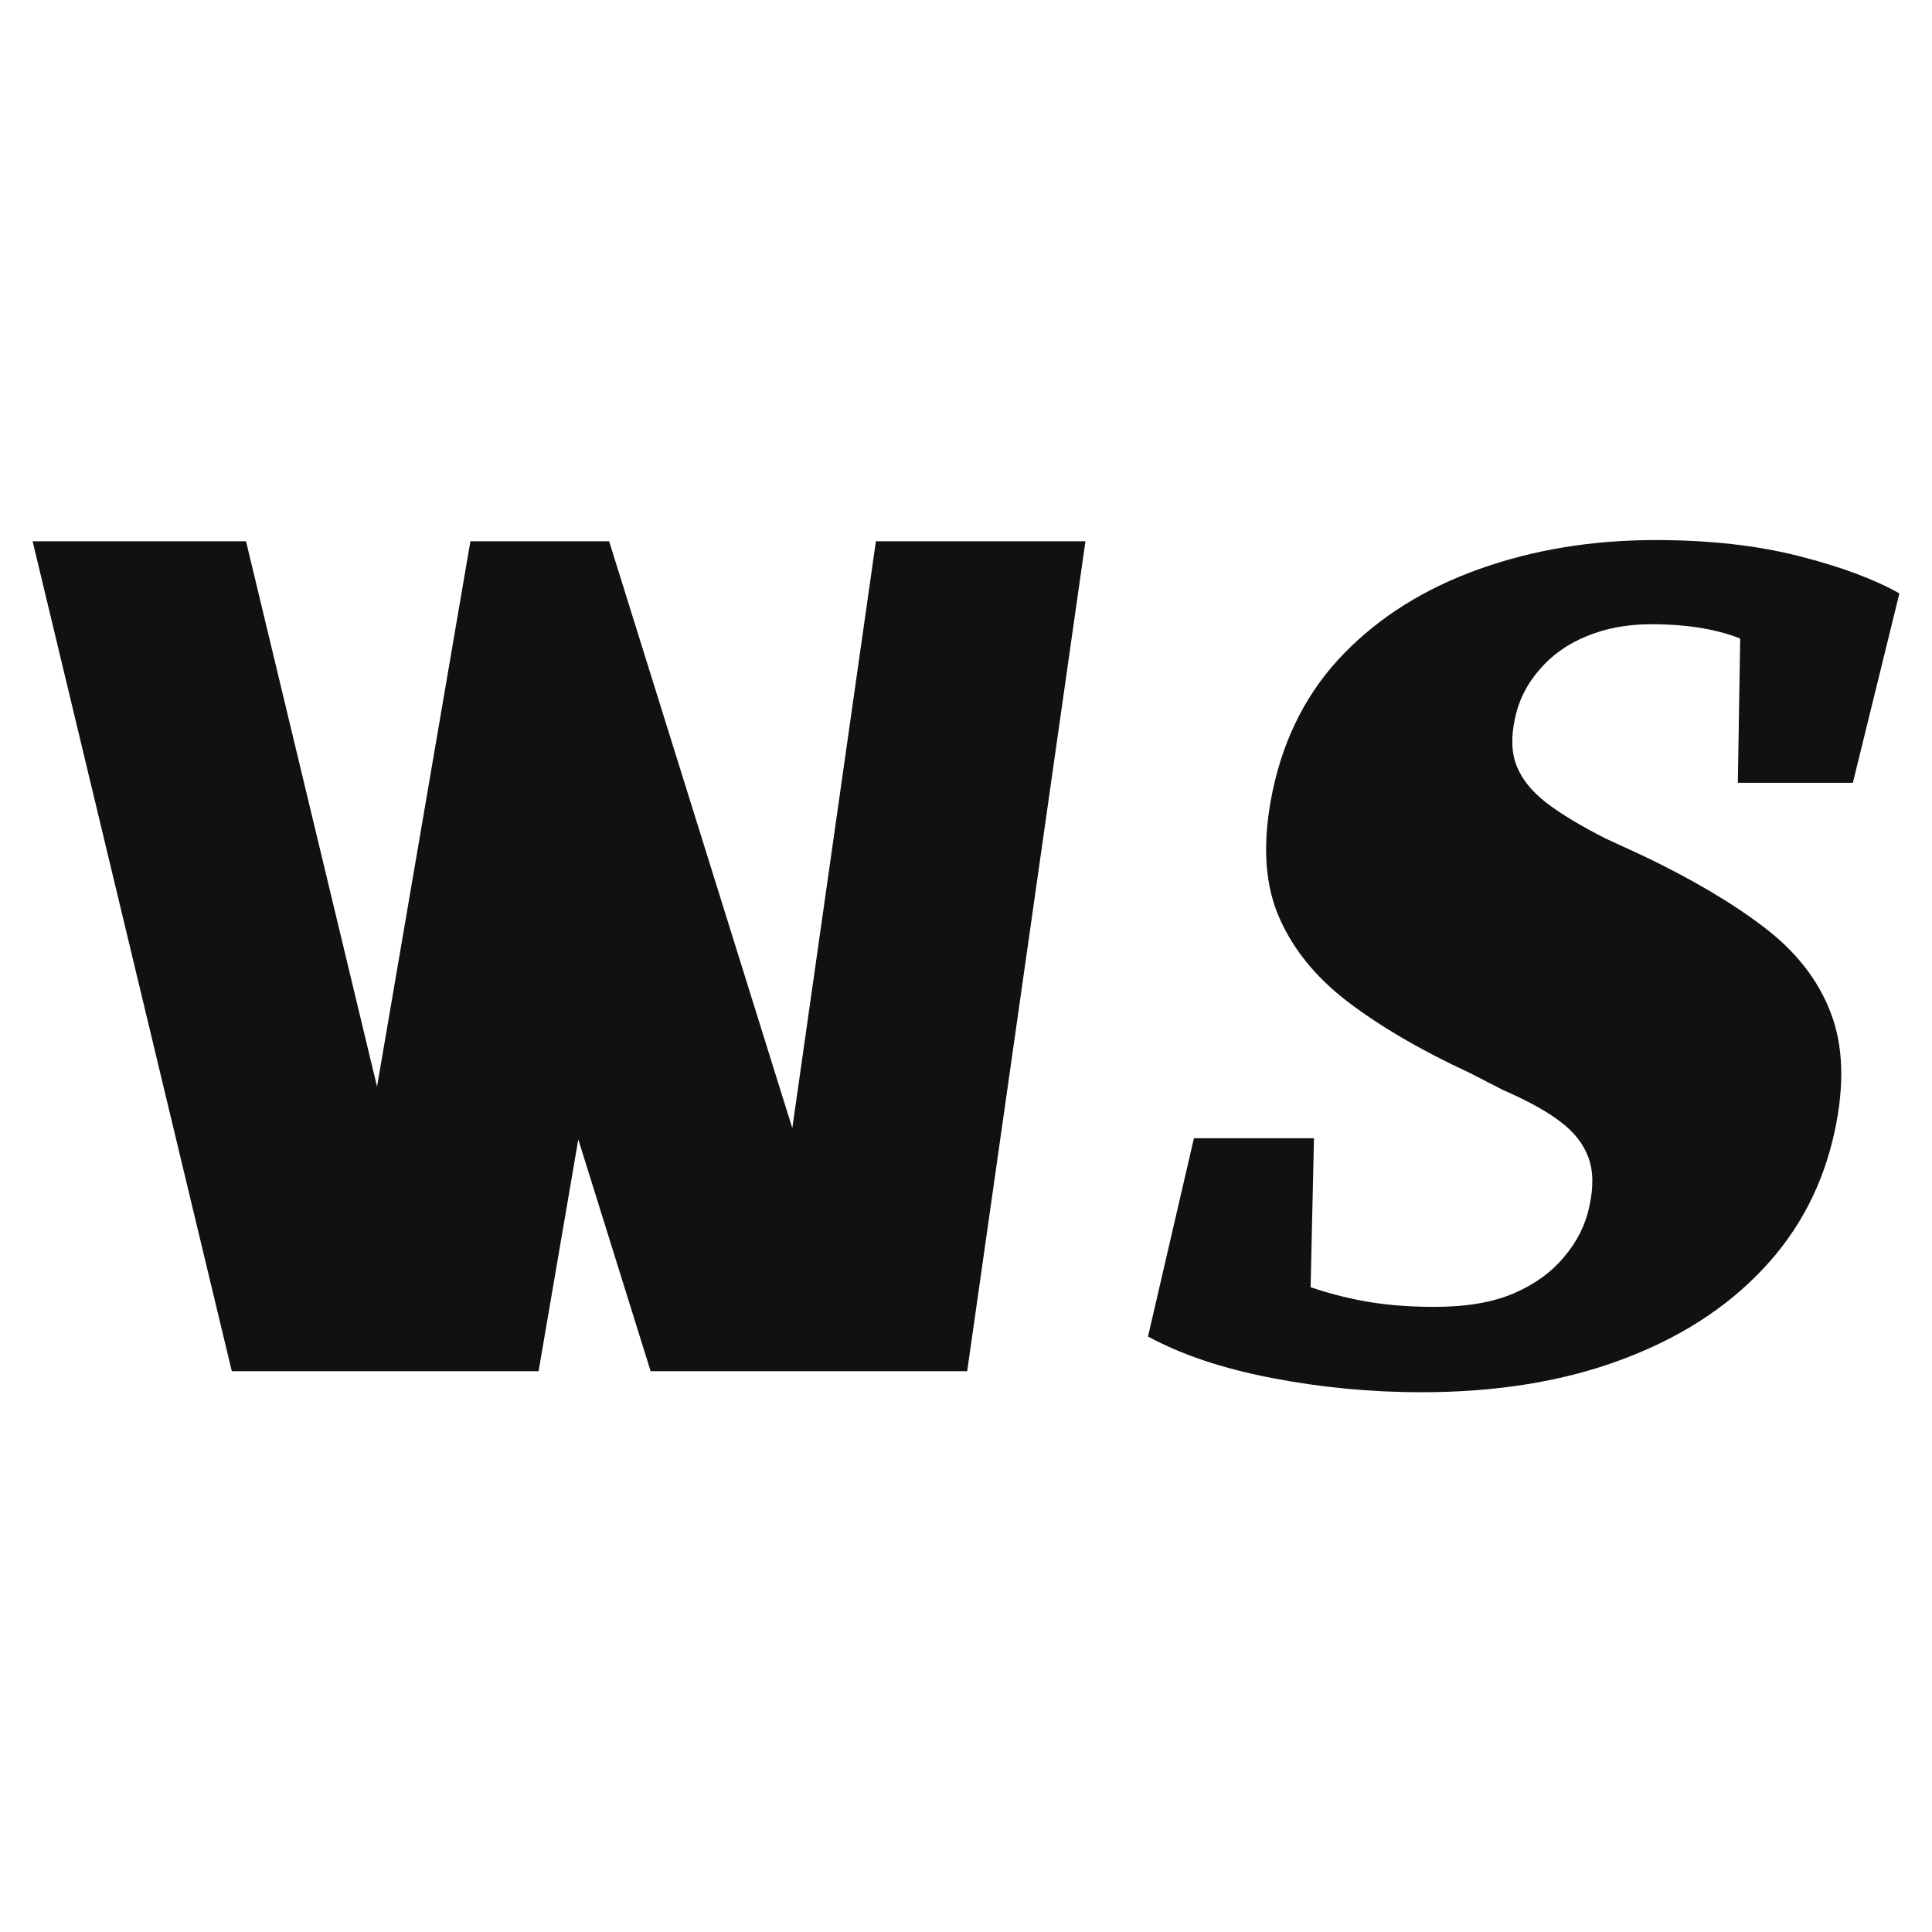
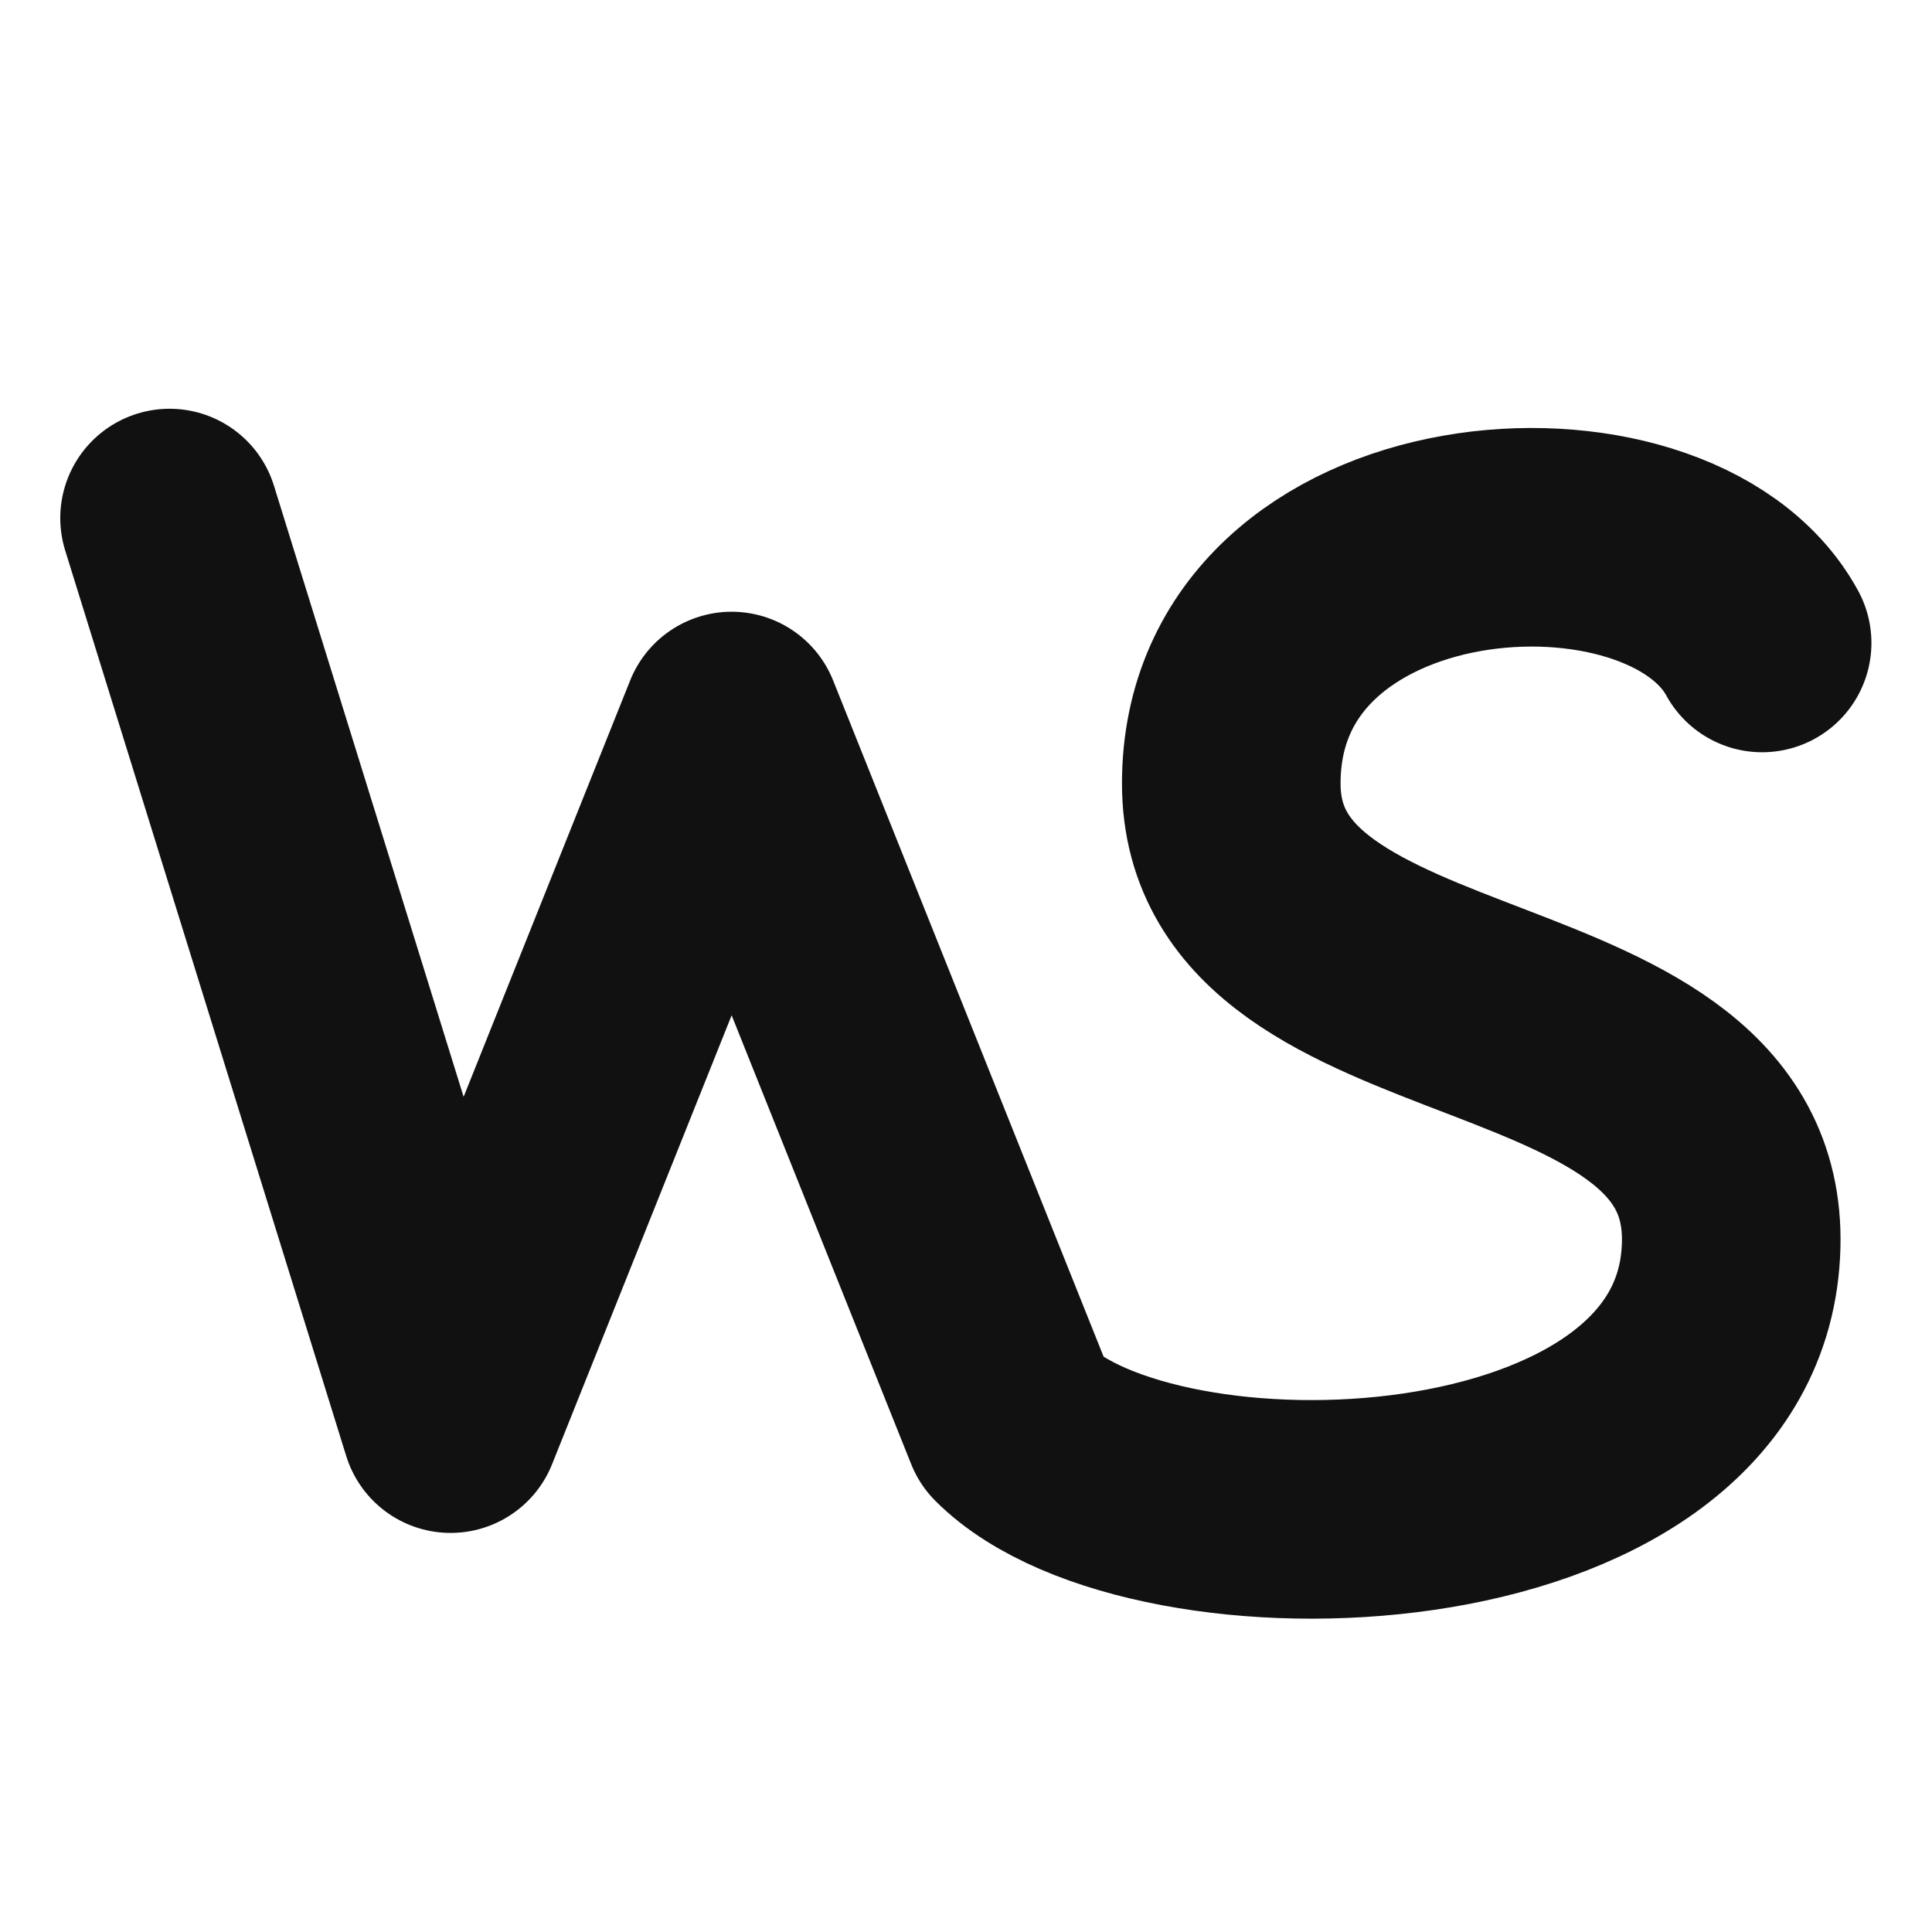
- <svg xmlns="http://www.w3.org/2000/svg" width="64" height="64" viewBox="-0.59 -0.26 65.18 65.18">
+ <svg xmlns="http://www.w3.org/2000/svg" width="64" height="64" viewBox="1.07 0.41 61.87 61.87">
  <style>
-     path { fill: #111111; }
-     @media (prefers-color-scheme: dark) { path { fill: #f2f2f2; } }
+     path { stroke: #111111; }
+     @media (prefers-color-scheme: dark) { path { stroke: #f2f2f2; } }
  </style>
-   <path d="M0.51 18L7.23 46L17.58 46L18.92 38.18L21.36 46L32.04 46L36.03 18L28.96 18L26.14 37.8L19.96 18L15.28 18L12.13 36.4L7.71 18Z" />
-   <path d="M47.36 46.71Q44.81 46.71 42.32 46.23Q39.83 45.75 38.14 44.83L39.69 38.14H43.74L43.59 44.75L40.6 44.29L41.08 42.03Q42.09 42.57 43.09 42.97Q44.1 43.37 45.24 43.6Q46.38 43.83 47.8 43.83Q49.43 43.83 50.49 43.37Q51.55 42.91 52.19 42.13Q52.84 41.36 53.03 40.44Q53.25 39.44 52.99 38.77Q52.74 38.1 52.05 37.58Q51.37 37.06 50.11 36.51L48.98 35.93Q46.54 34.8 44.87 33.53Q43.2 32.25 42.51 30.56Q41.83 28.87 42.35 26.4Q42.94 23.64 44.76 21.78Q46.57 19.92 49.31 18.94Q52.05 17.96 55.26 17.96Q57.98 17.96 60.1 18.5Q62.22 19.04 63.49 19.76L61.92 26.15H58.04L58.14 19.96L61.27 20.55L60.8 22.76Q59.53 21.89 58.26 21.34Q57 20.8 55.12 20.8Q53.91 20.8 52.95 21.2Q51.98 21.59 51.35 22.33Q50.71 23.06 50.52 23.98Q50.31 24.94 50.59 25.61Q50.86 26.27 51.6 26.84Q52.34 27.4 53.58 28.03L54.84 28.61Q57.31 29.79 58.92 31.02Q60.54 32.25 61.17 33.9Q61.81 35.55 61.31 37.89Q60.73 40.61 58.87 42.57Q57.01 44.54 54.09 45.62Q51.16 46.71 47.36 46.71Z" />
+   <path d="M6.5 17L15.5 46L24.5 23.5L33.5 46C38 50.5 56 50 56.5 40.5C57 31.5 40.5 34 40.5 25.5C40.5 16.5 54.5 15.5 57.5 21" fill="none" stroke-width="7" stroke-linecap="round" stroke-linejoin="round" />
</svg>
